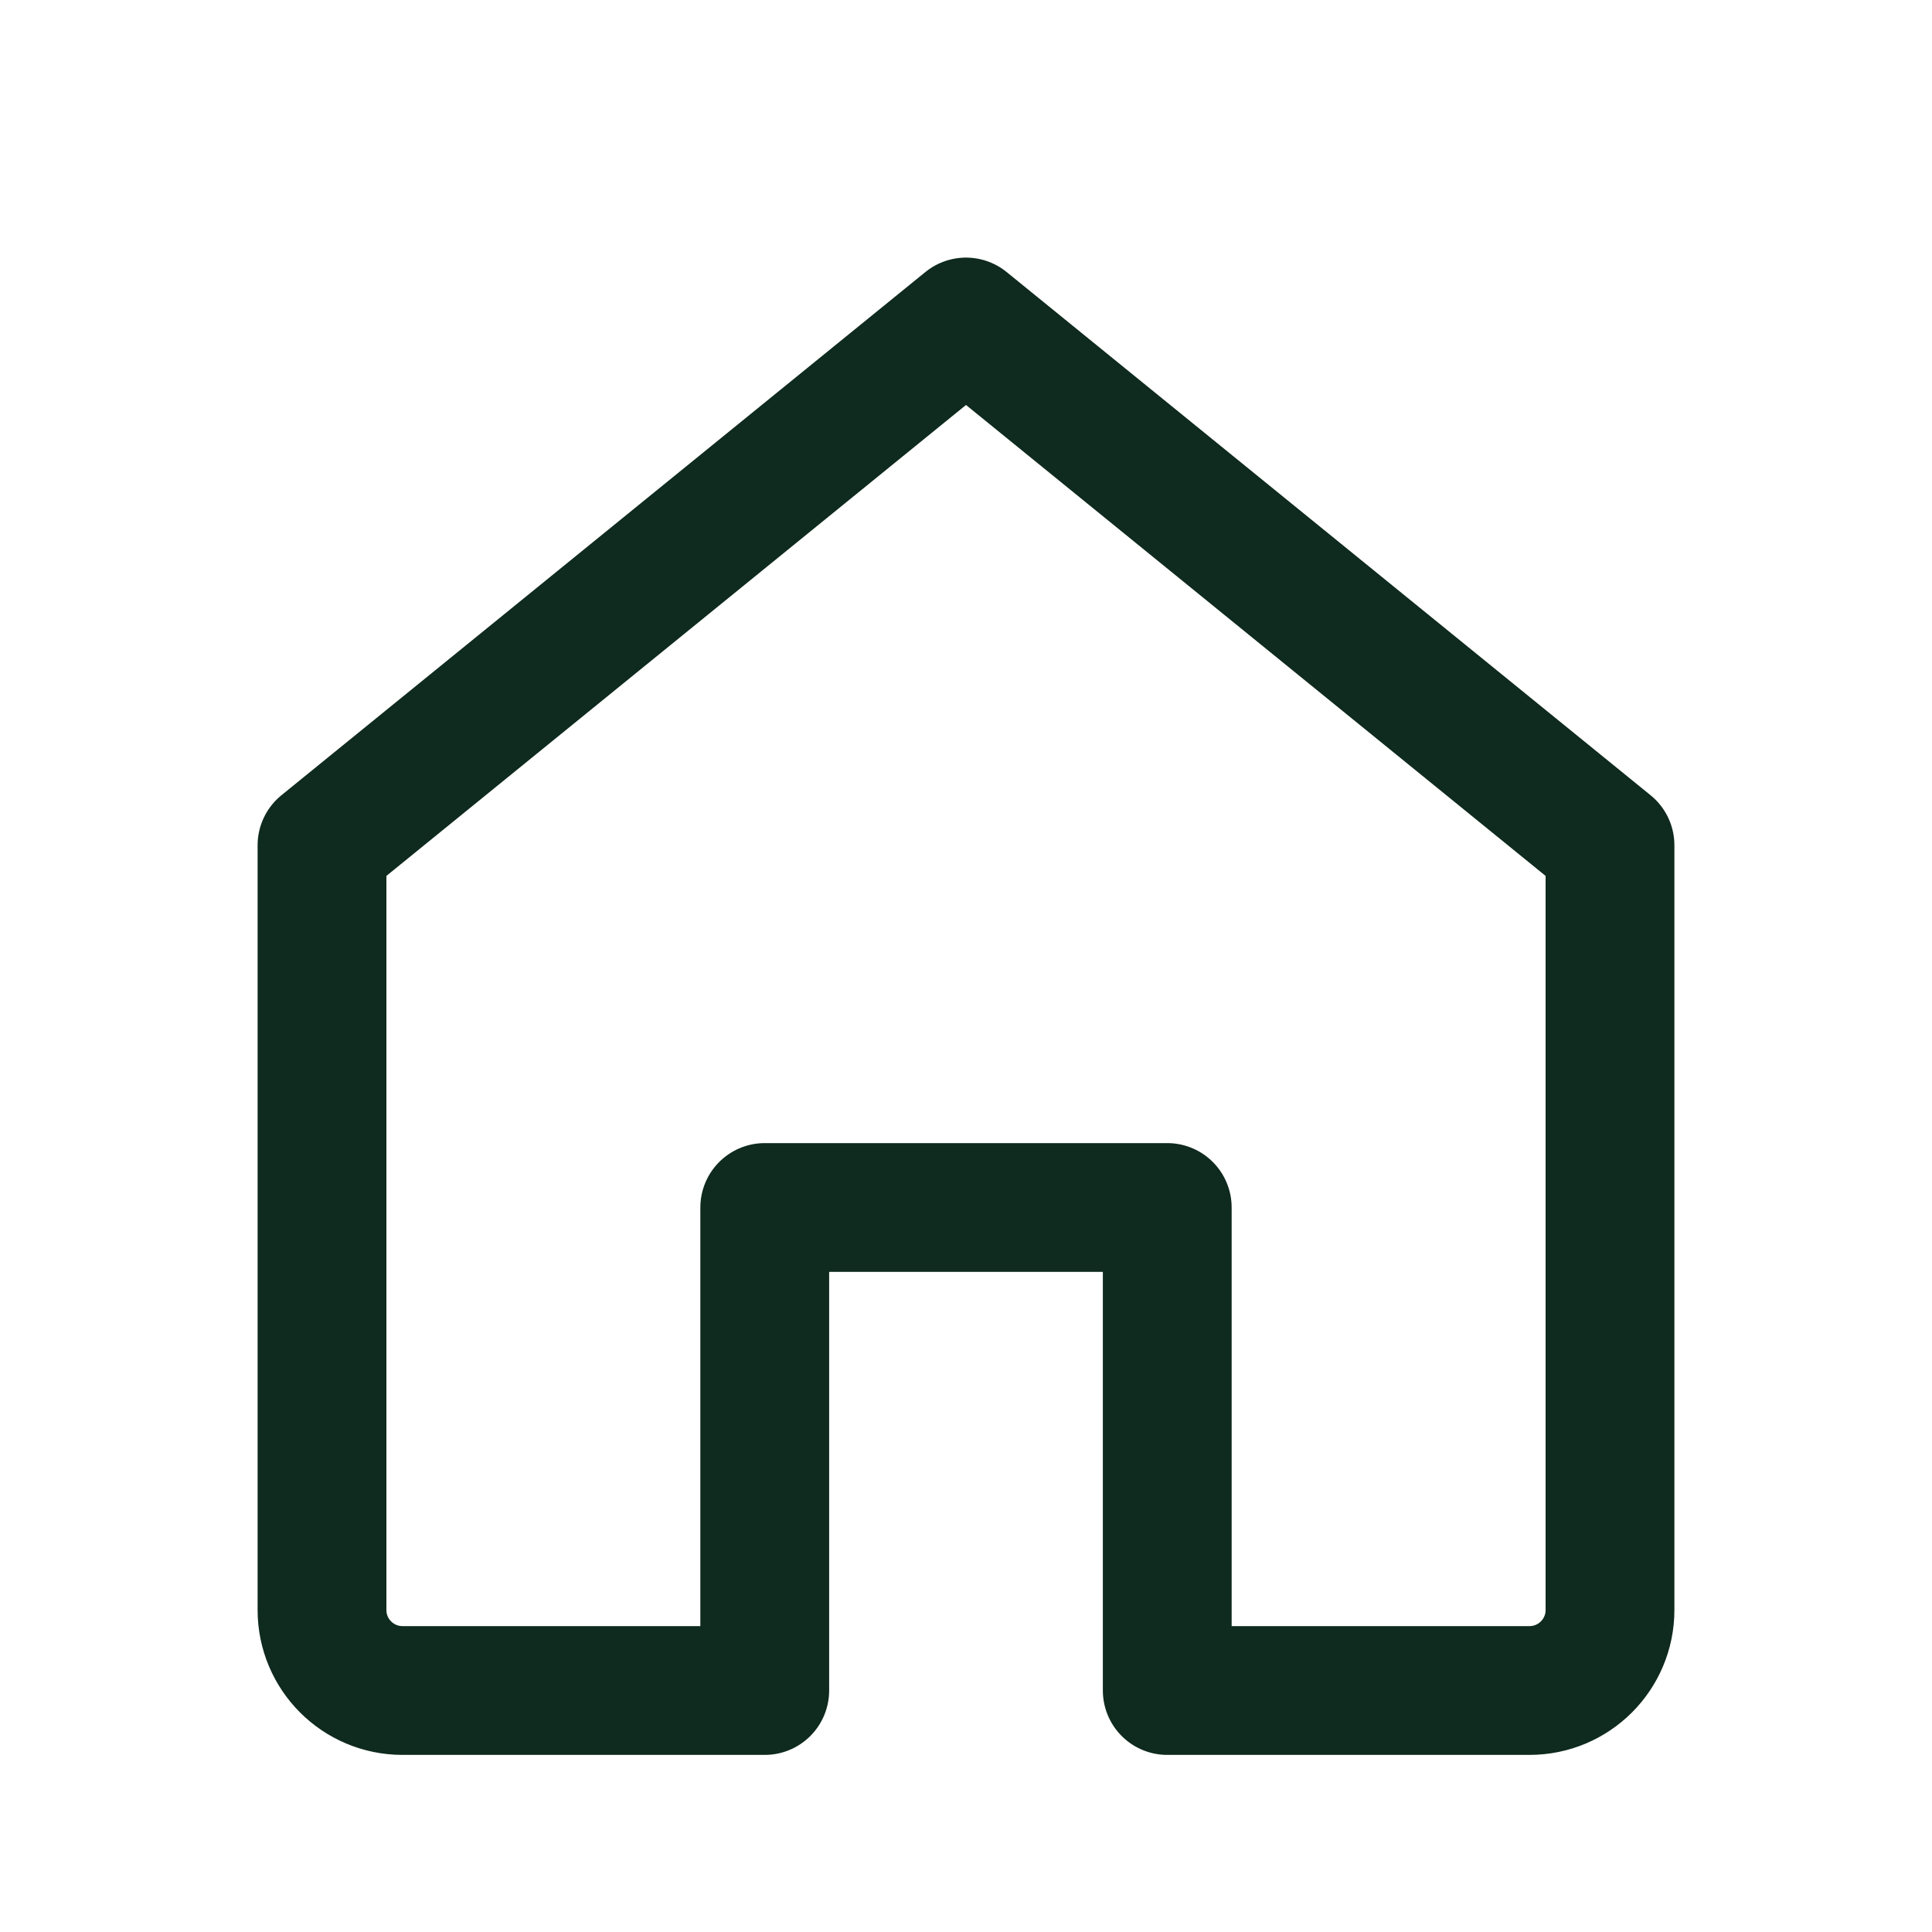
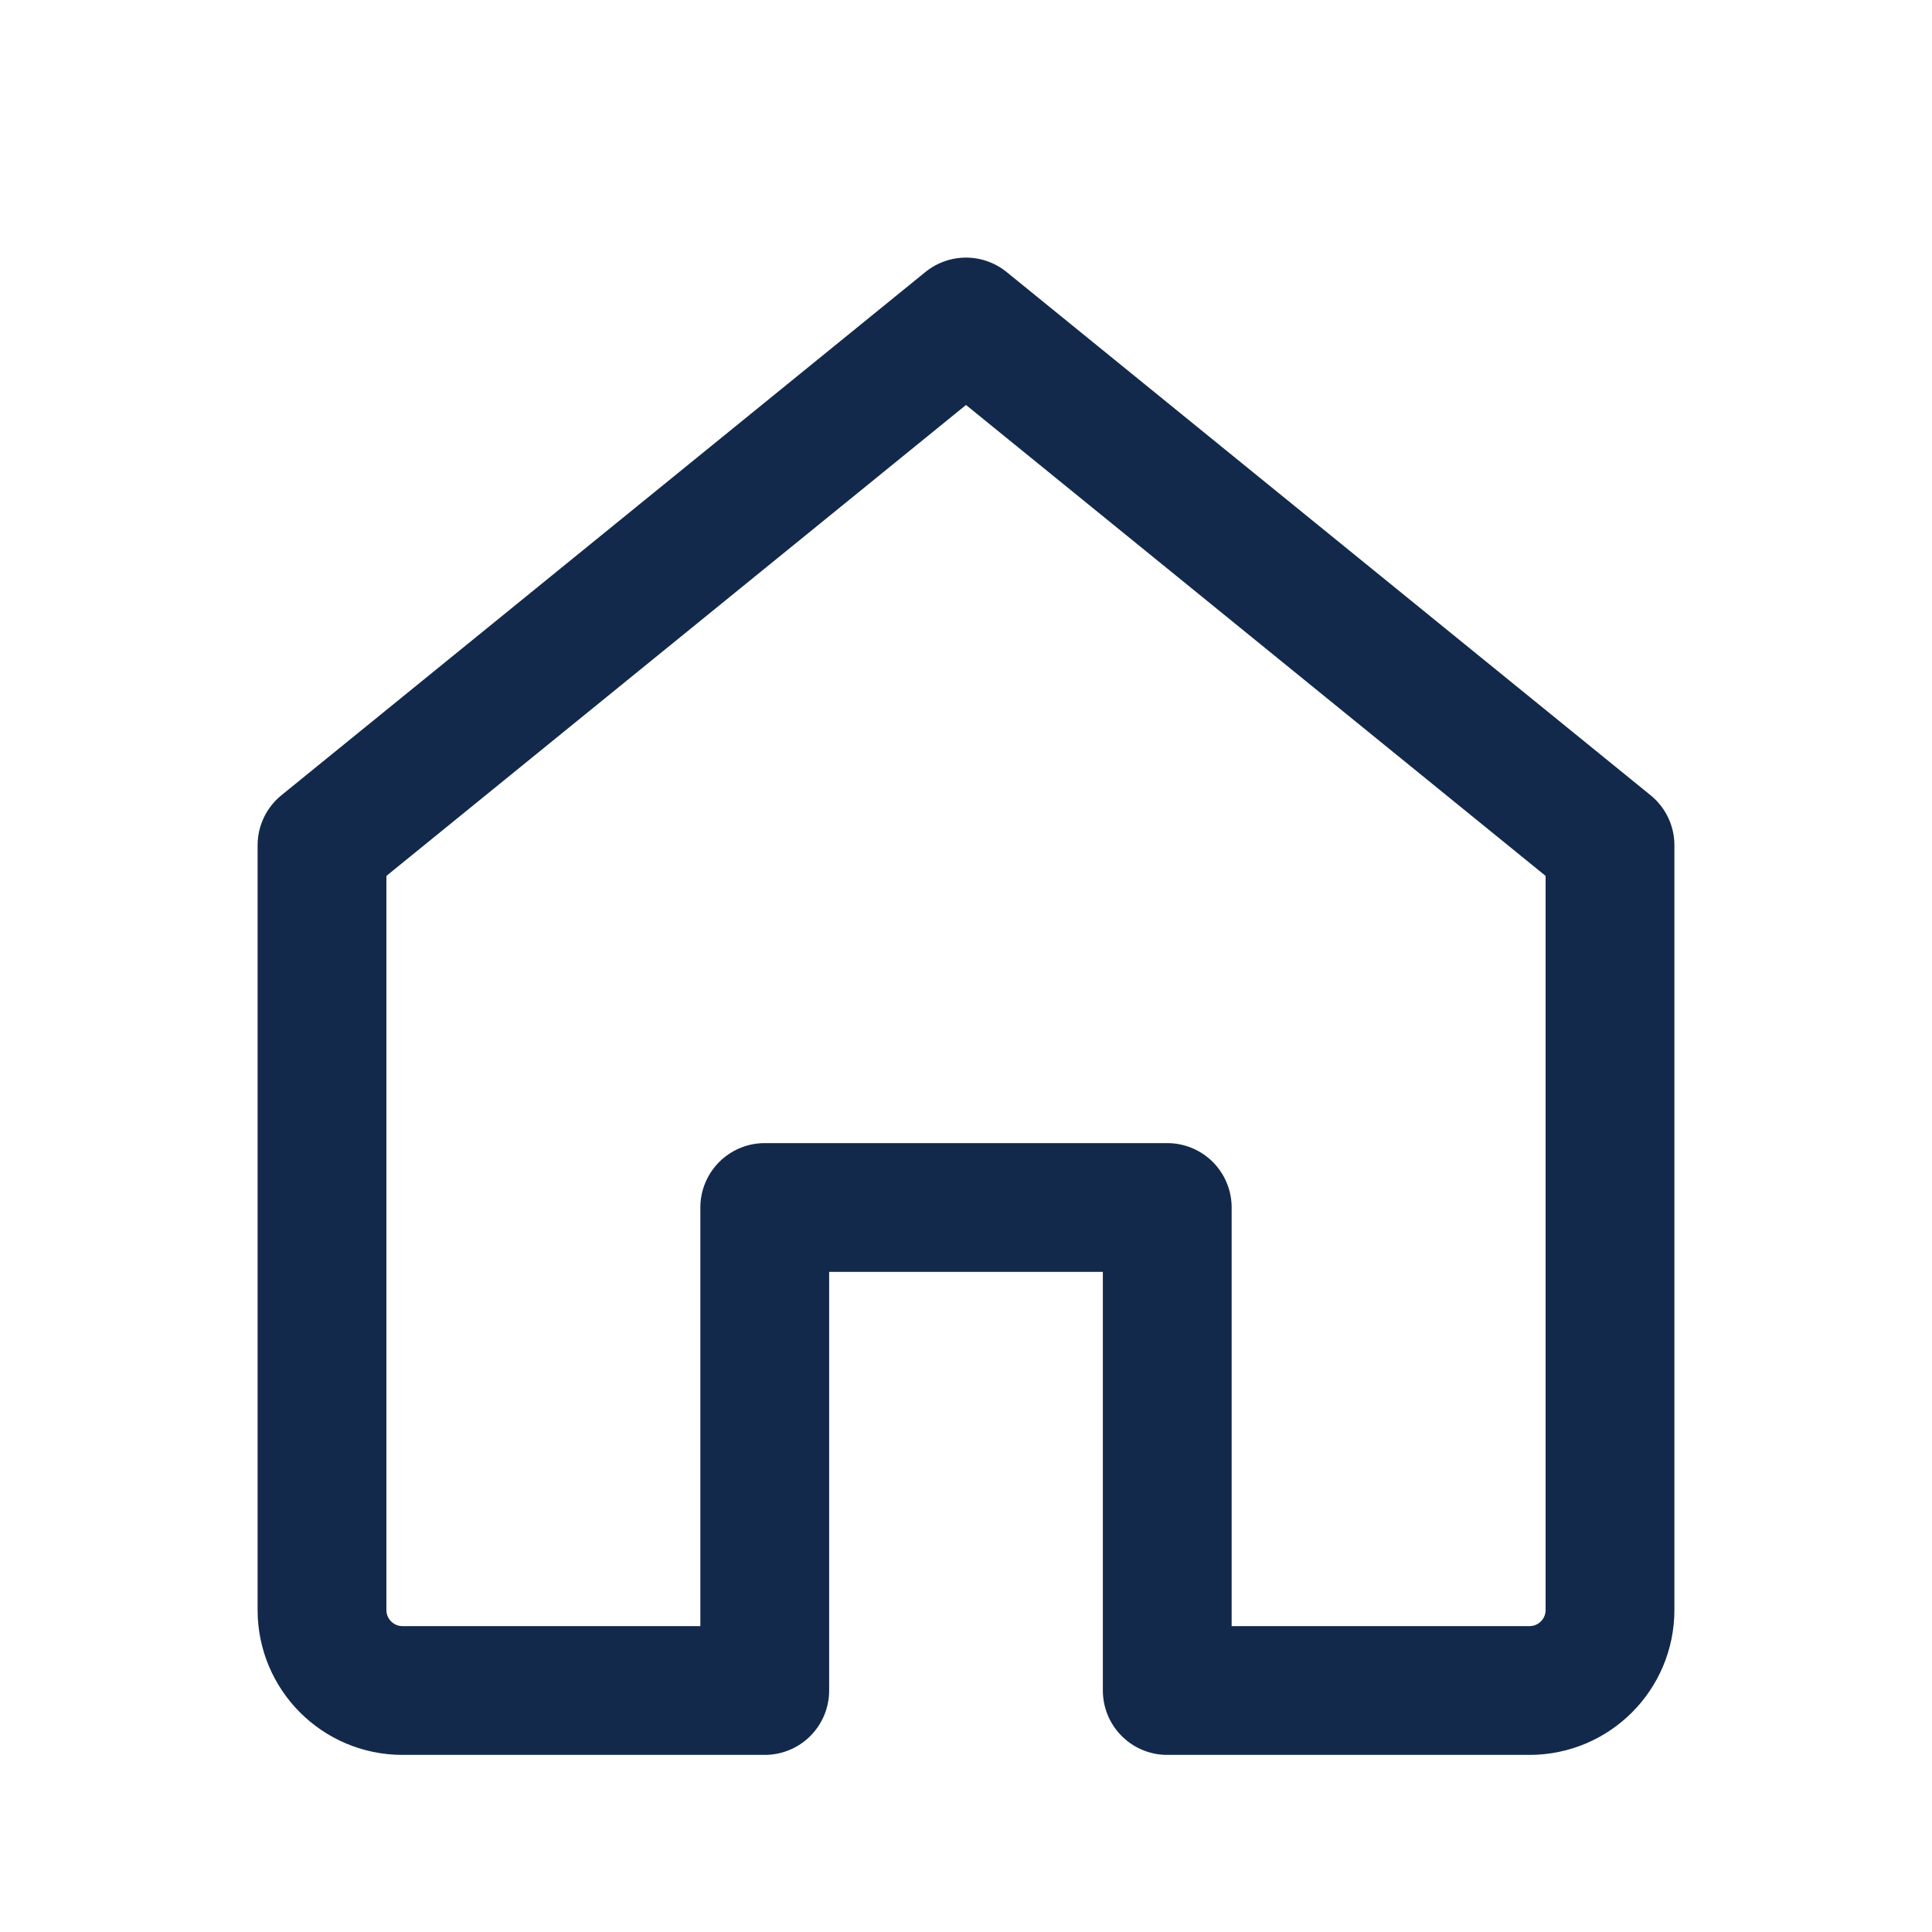
- <svg xmlns="http://www.w3.org/2000/svg" fill="none" height="40" stroke="#0f2a1e" stroke-linecap="round" stroke-linejoin="round" stroke-width="1.6" viewBox="0 0 24 24" width="40">
+ <svg xmlns="http://www.w3.org/2000/svg" fill="none" height="40" stroke="#13294b" stroke-linecap="round" stroke-linejoin="round" stroke-width="1.6" viewBox="0 0 24 24" width="40">
  <path d="M4 10.5 12 4l8 6.5V20a1 1 0 0 1-1 1h-4.5v-6h-5v6H5a1 1 0 0 1-1-1z" />
</svg>
